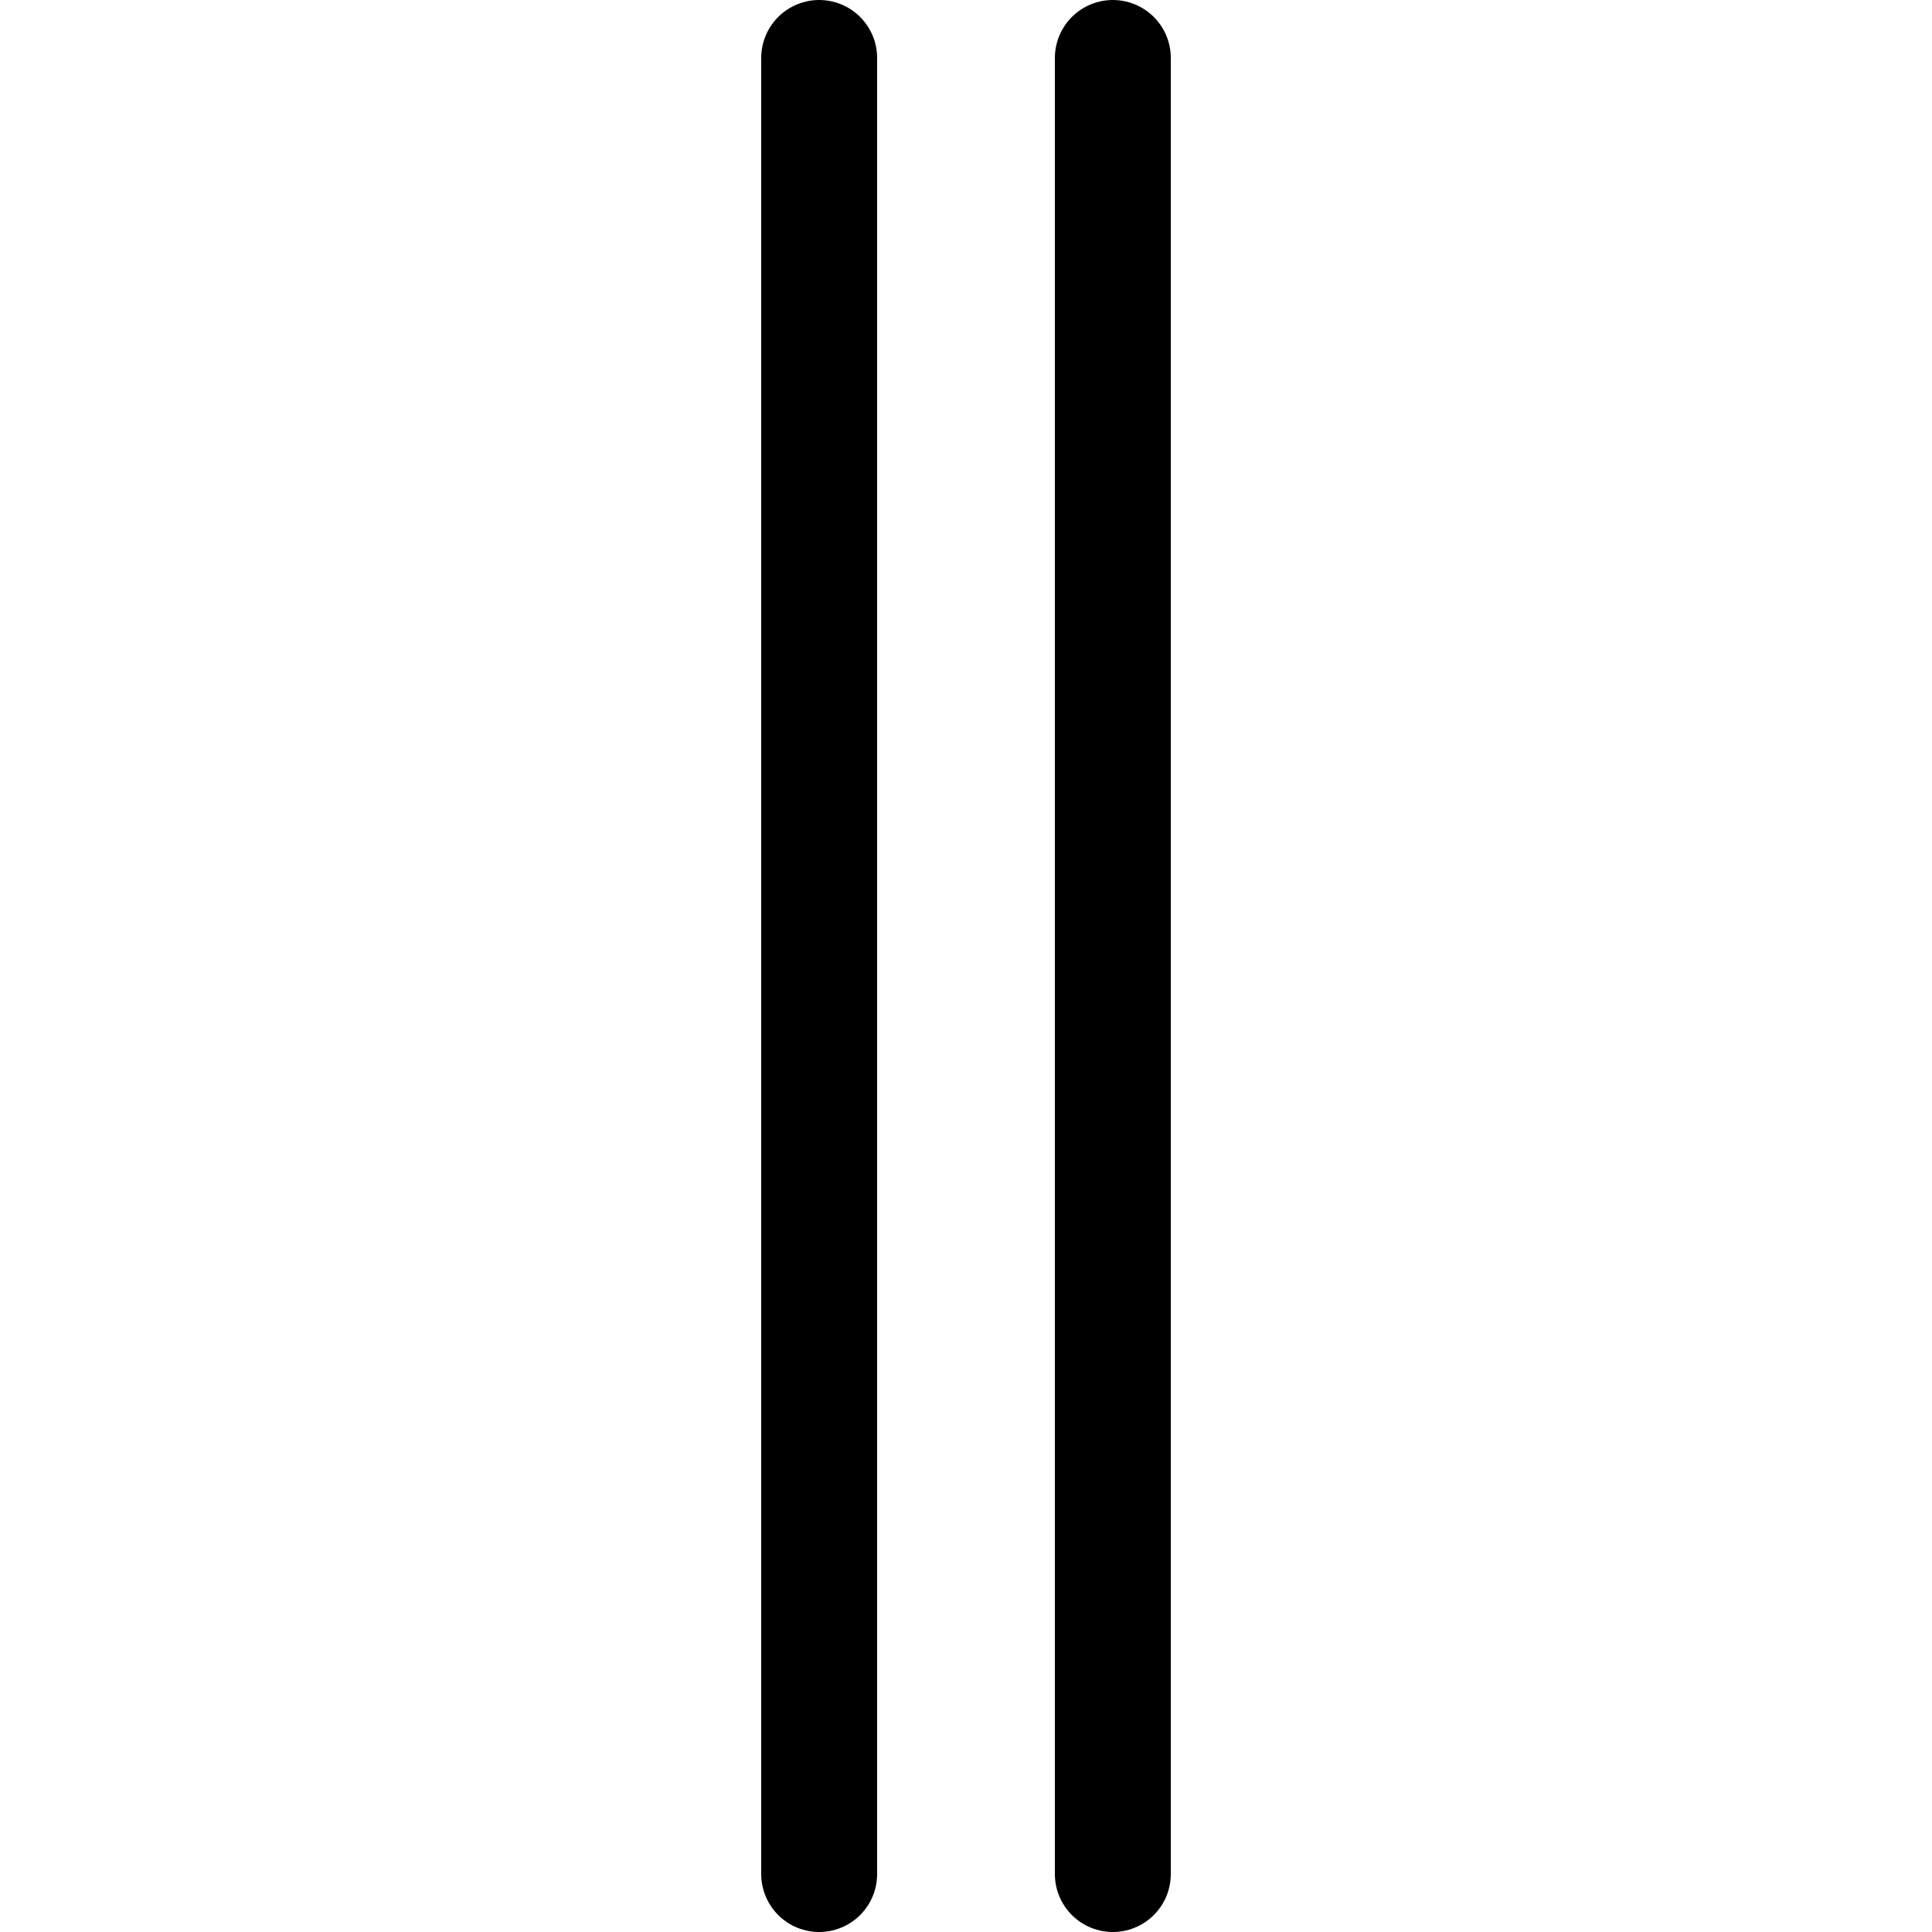
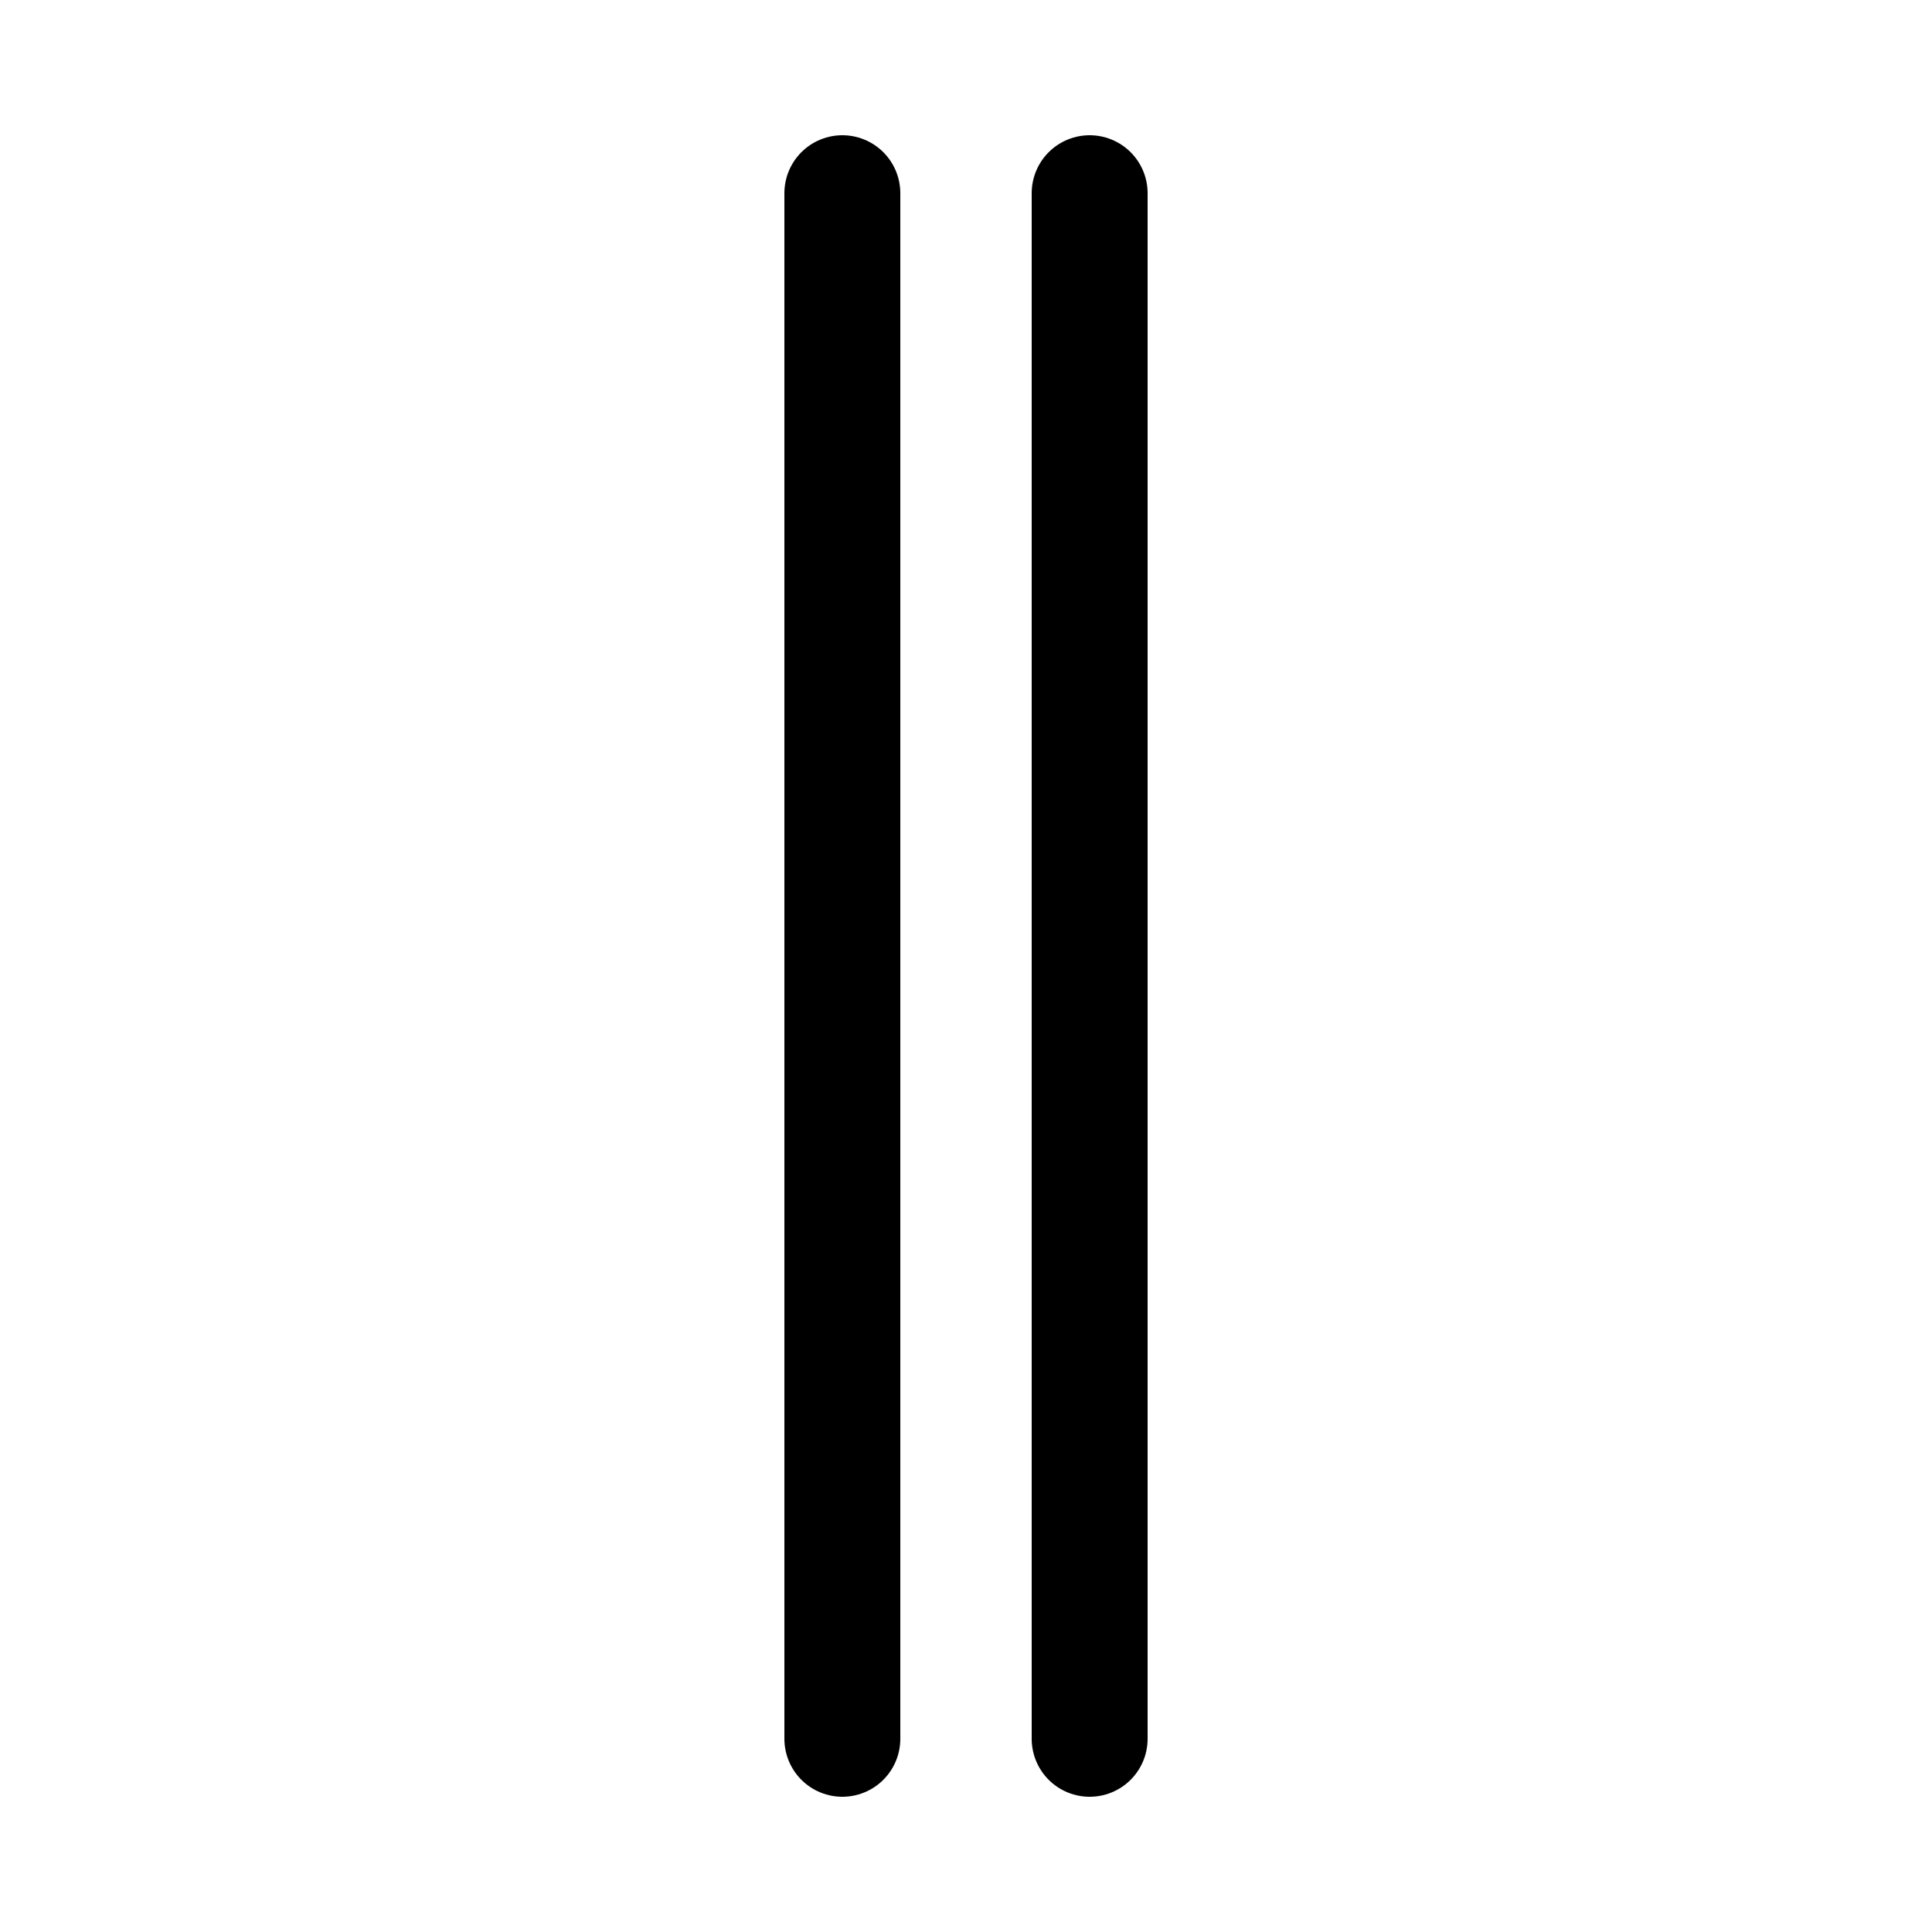
<svg xmlns="http://www.w3.org/2000/svg" version="1.1" id="Layer_1" x="0px" y="0px" viewBox="0 0 50 50" enable-background="new 0 0 50 50" xml:space="preserve">
  <g id="pause">
-     <line fill="none" stroke="#000000" stroke-width="3" stroke-linecap="round" stroke-linejoin="round" stroke-miterlimit="10" x1="21.2" y1="1.5" x2="21.2" y2="48.5" />
-     <line fill="none" stroke="#000000" stroke-width="3" stroke-linecap="round" stroke-linejoin="round" stroke-miterlimit="10" x1="28.8" y1="1.5" x2="28.8" y2="48.5" />
+     <line fill="none" stroke="#000000" stroke-width="3" stroke-linecap="round" stroke-linejoin="round" stroke-miterlimit="10" x1="21.8" y1="5" x2="21.8" y2="45" />
+     <line fill="none" stroke="#000000" stroke-width="3" stroke-linecap="round" stroke-linejoin="round" stroke-miterlimit="10" x1="28.2" y1="5" x2="28.2" y2="45" />
  </g>
-   <polygon id="play" display="none" stroke="#000000" stroke-width="2.5" stroke-linecap="round" stroke-linejoin="round" stroke-miterlimit="10" points="  48.8,25 1.2,1.2 1.2,48.8 " />
+   <polygon id="play" display="none" stroke="#000000" stroke-width="2.5" stroke-linecap="round" stroke-linejoin="round" stroke-miterlimit="10" points="  43,25 13,10 13,40 " />
</svg>
